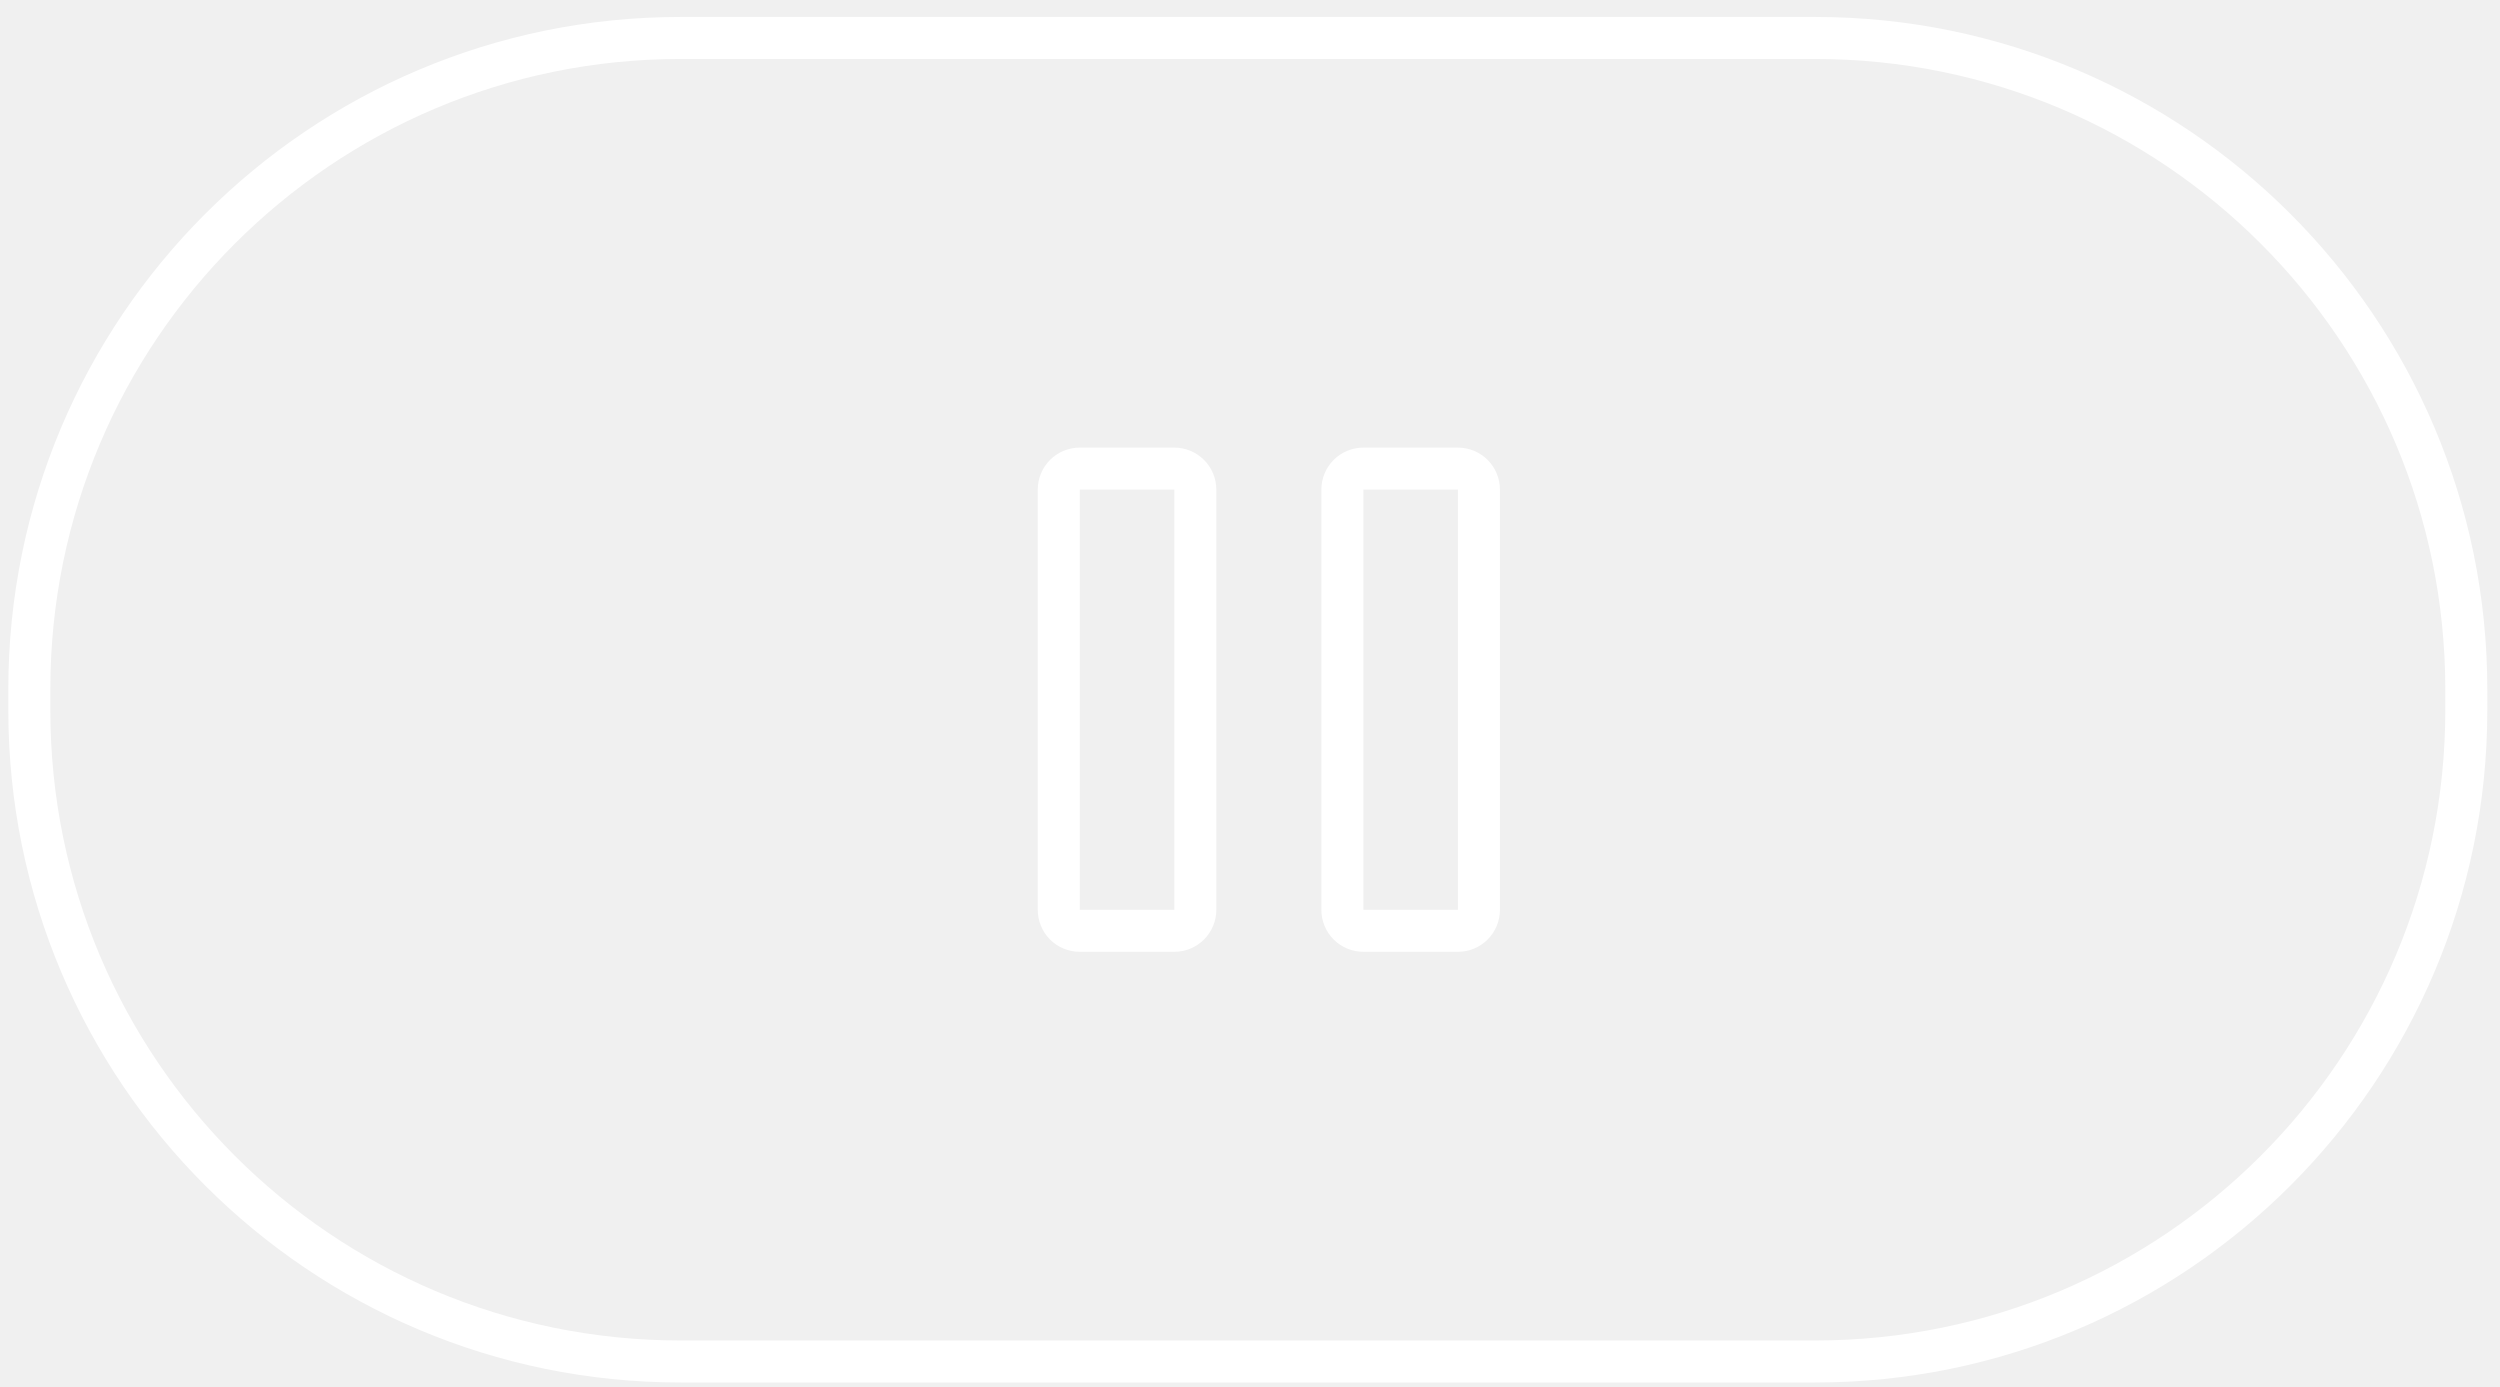
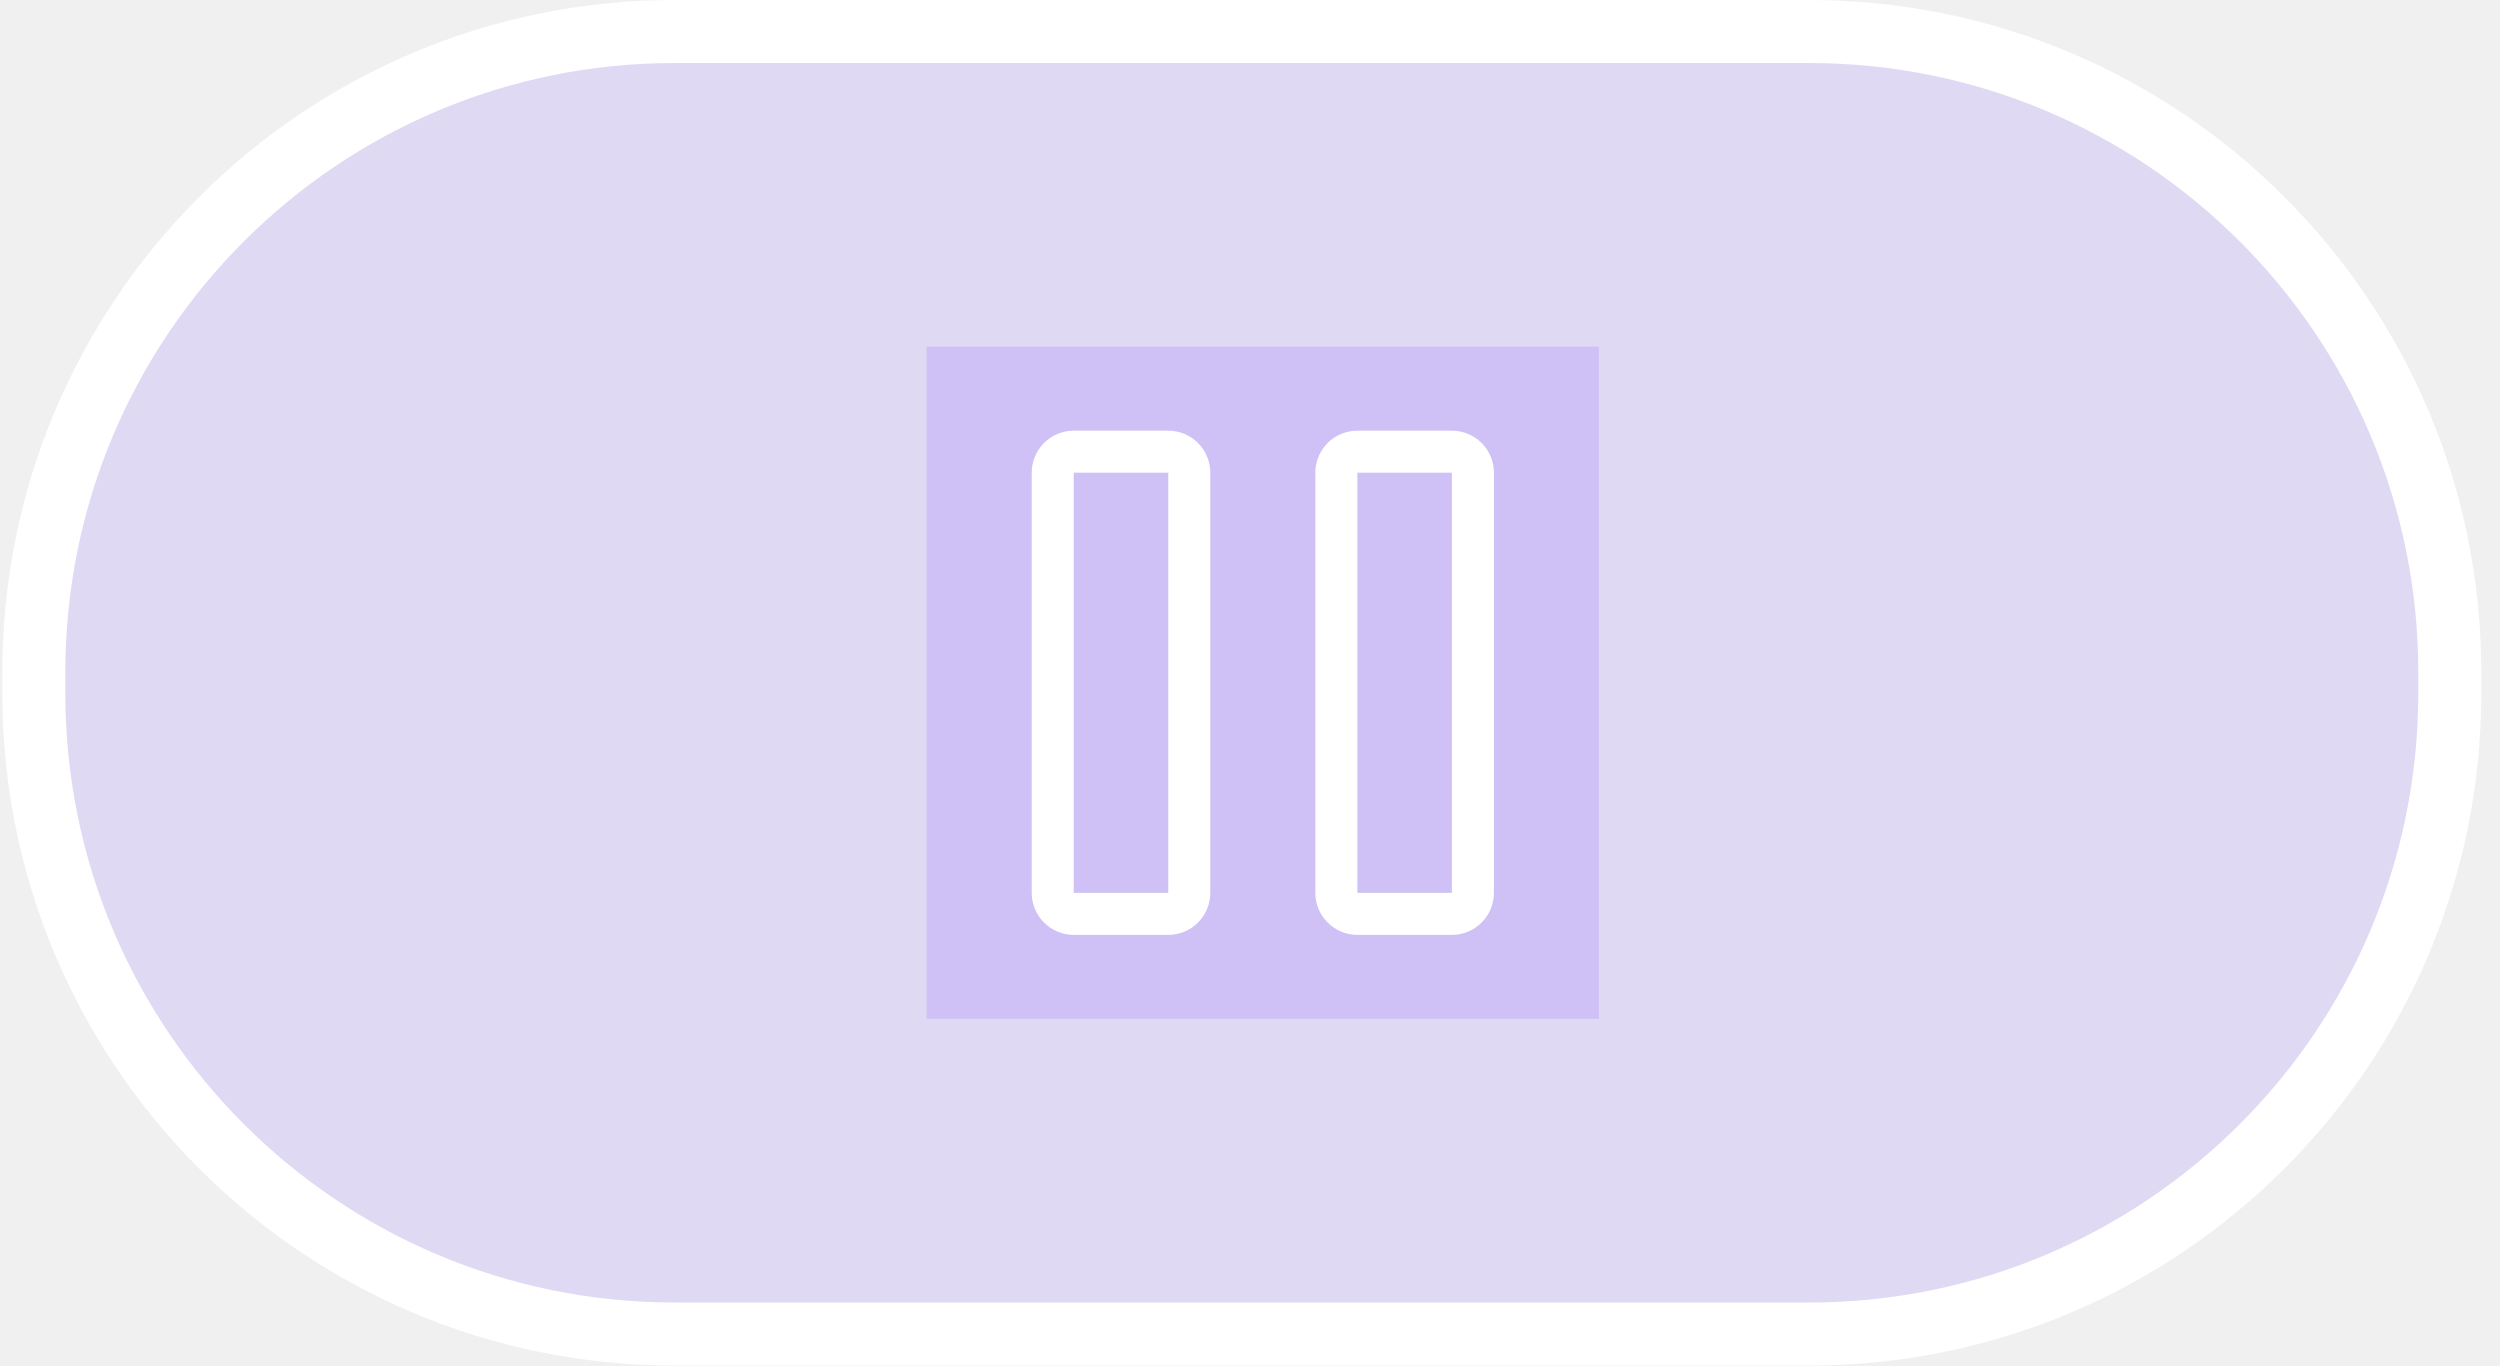
- <svg xmlns="http://www.w3.org/2000/svg" width="119" height="66" viewBox="0 0 119 66" fill="none">
-   <rect x="1.396" y="1.807" width="116" height="63" rx="31" stroke="white" stroke-width="2" />
-   <path d="M70.397 23.306V43.306C70.397 43.572 70.291 43.826 70.104 44.014C69.916 44.201 69.662 44.306 69.397 44.306H64.897C64.631 44.306 64.377 44.201 64.189 44.014C64.002 43.826 63.897 43.572 63.897 43.306V23.306C63.897 23.041 64.002 22.787 64.189 22.599C64.377 22.412 64.631 22.306 64.897 22.306H69.397C69.662 22.306 69.916 22.412 70.104 22.599C70.291 22.787 70.397 23.041 70.397 23.306ZM51.397 22.306H55.897C56.162 22.306 56.416 22.412 56.604 22.599C56.791 22.787 56.897 23.041 56.897 23.306V43.306C56.897 43.572 56.791 43.826 56.604 44.014C56.416 44.201 56.162 44.306 55.897 44.306H51.397C51.131 44.306 50.877 44.201 50.689 44.014C50.502 43.826 50.397 43.572 50.397 43.306V23.306C50.397 23.041 50.502 22.787 50.689 22.599C50.877 22.412 51.131 22.306 51.397 22.306Z" stroke="white" stroke-width="2" />
+ <svg xmlns="http://www.w3.org/2000/svg" width="119" height="65" viewBox="0 0 119 65" fill="none">
+   <rect x="1.61" y="1.5" width="115" height="62" rx="30.5" fill="#7140FC" fill-opacity="0.16" />
+   <rect x="1.61" y="1.5" width="115" height="62" rx="30.5" fill="white" fill-opacity="0.11" />
+   <rect x="1.61" y="1.5" width="115" height="62" rx="30.5" stroke="white" stroke-width="3" />
+   <rect width="32" height="32" transform="translate(44.1104 16.5)" fill="#7140FC" fill-opacity="0.16" />
+   <path d="M70.11 22.5V42.5C70.11 42.765 70.005 43.02 69.817 43.207C69.63 43.395 69.376 43.5 69.11 43.5H64.61C64.345 43.5 64.091 43.395 63.903 43.207C63.716 43.02 63.61 42.765 63.61 42.5V22.5C63.61 22.235 63.716 21.98 63.903 21.793C64.091 21.605 64.345 21.5 64.61 21.5H69.11C69.376 21.5 69.63 21.605 69.817 21.793C70.005 21.98 70.11 22.235 70.11 22.5ZM51.11 21.5H55.61C55.876 21.5 56.13 21.605 56.318 21.793C56.505 21.98 56.61 22.235 56.61 22.5V42.5C56.61 42.765 56.505 43.02 56.318 43.207C56.13 43.395 55.876 43.5 55.61 43.5H51.11C50.845 43.5 50.591 43.395 50.403 43.207C50.216 43.02 50.11 42.765 50.11 42.5V22.5C50.11 22.235 50.216 21.98 50.403 21.793C50.591 21.605 50.845 21.5 51.11 21.5Z" stroke="white" stroke-width="2" />
</svg>
